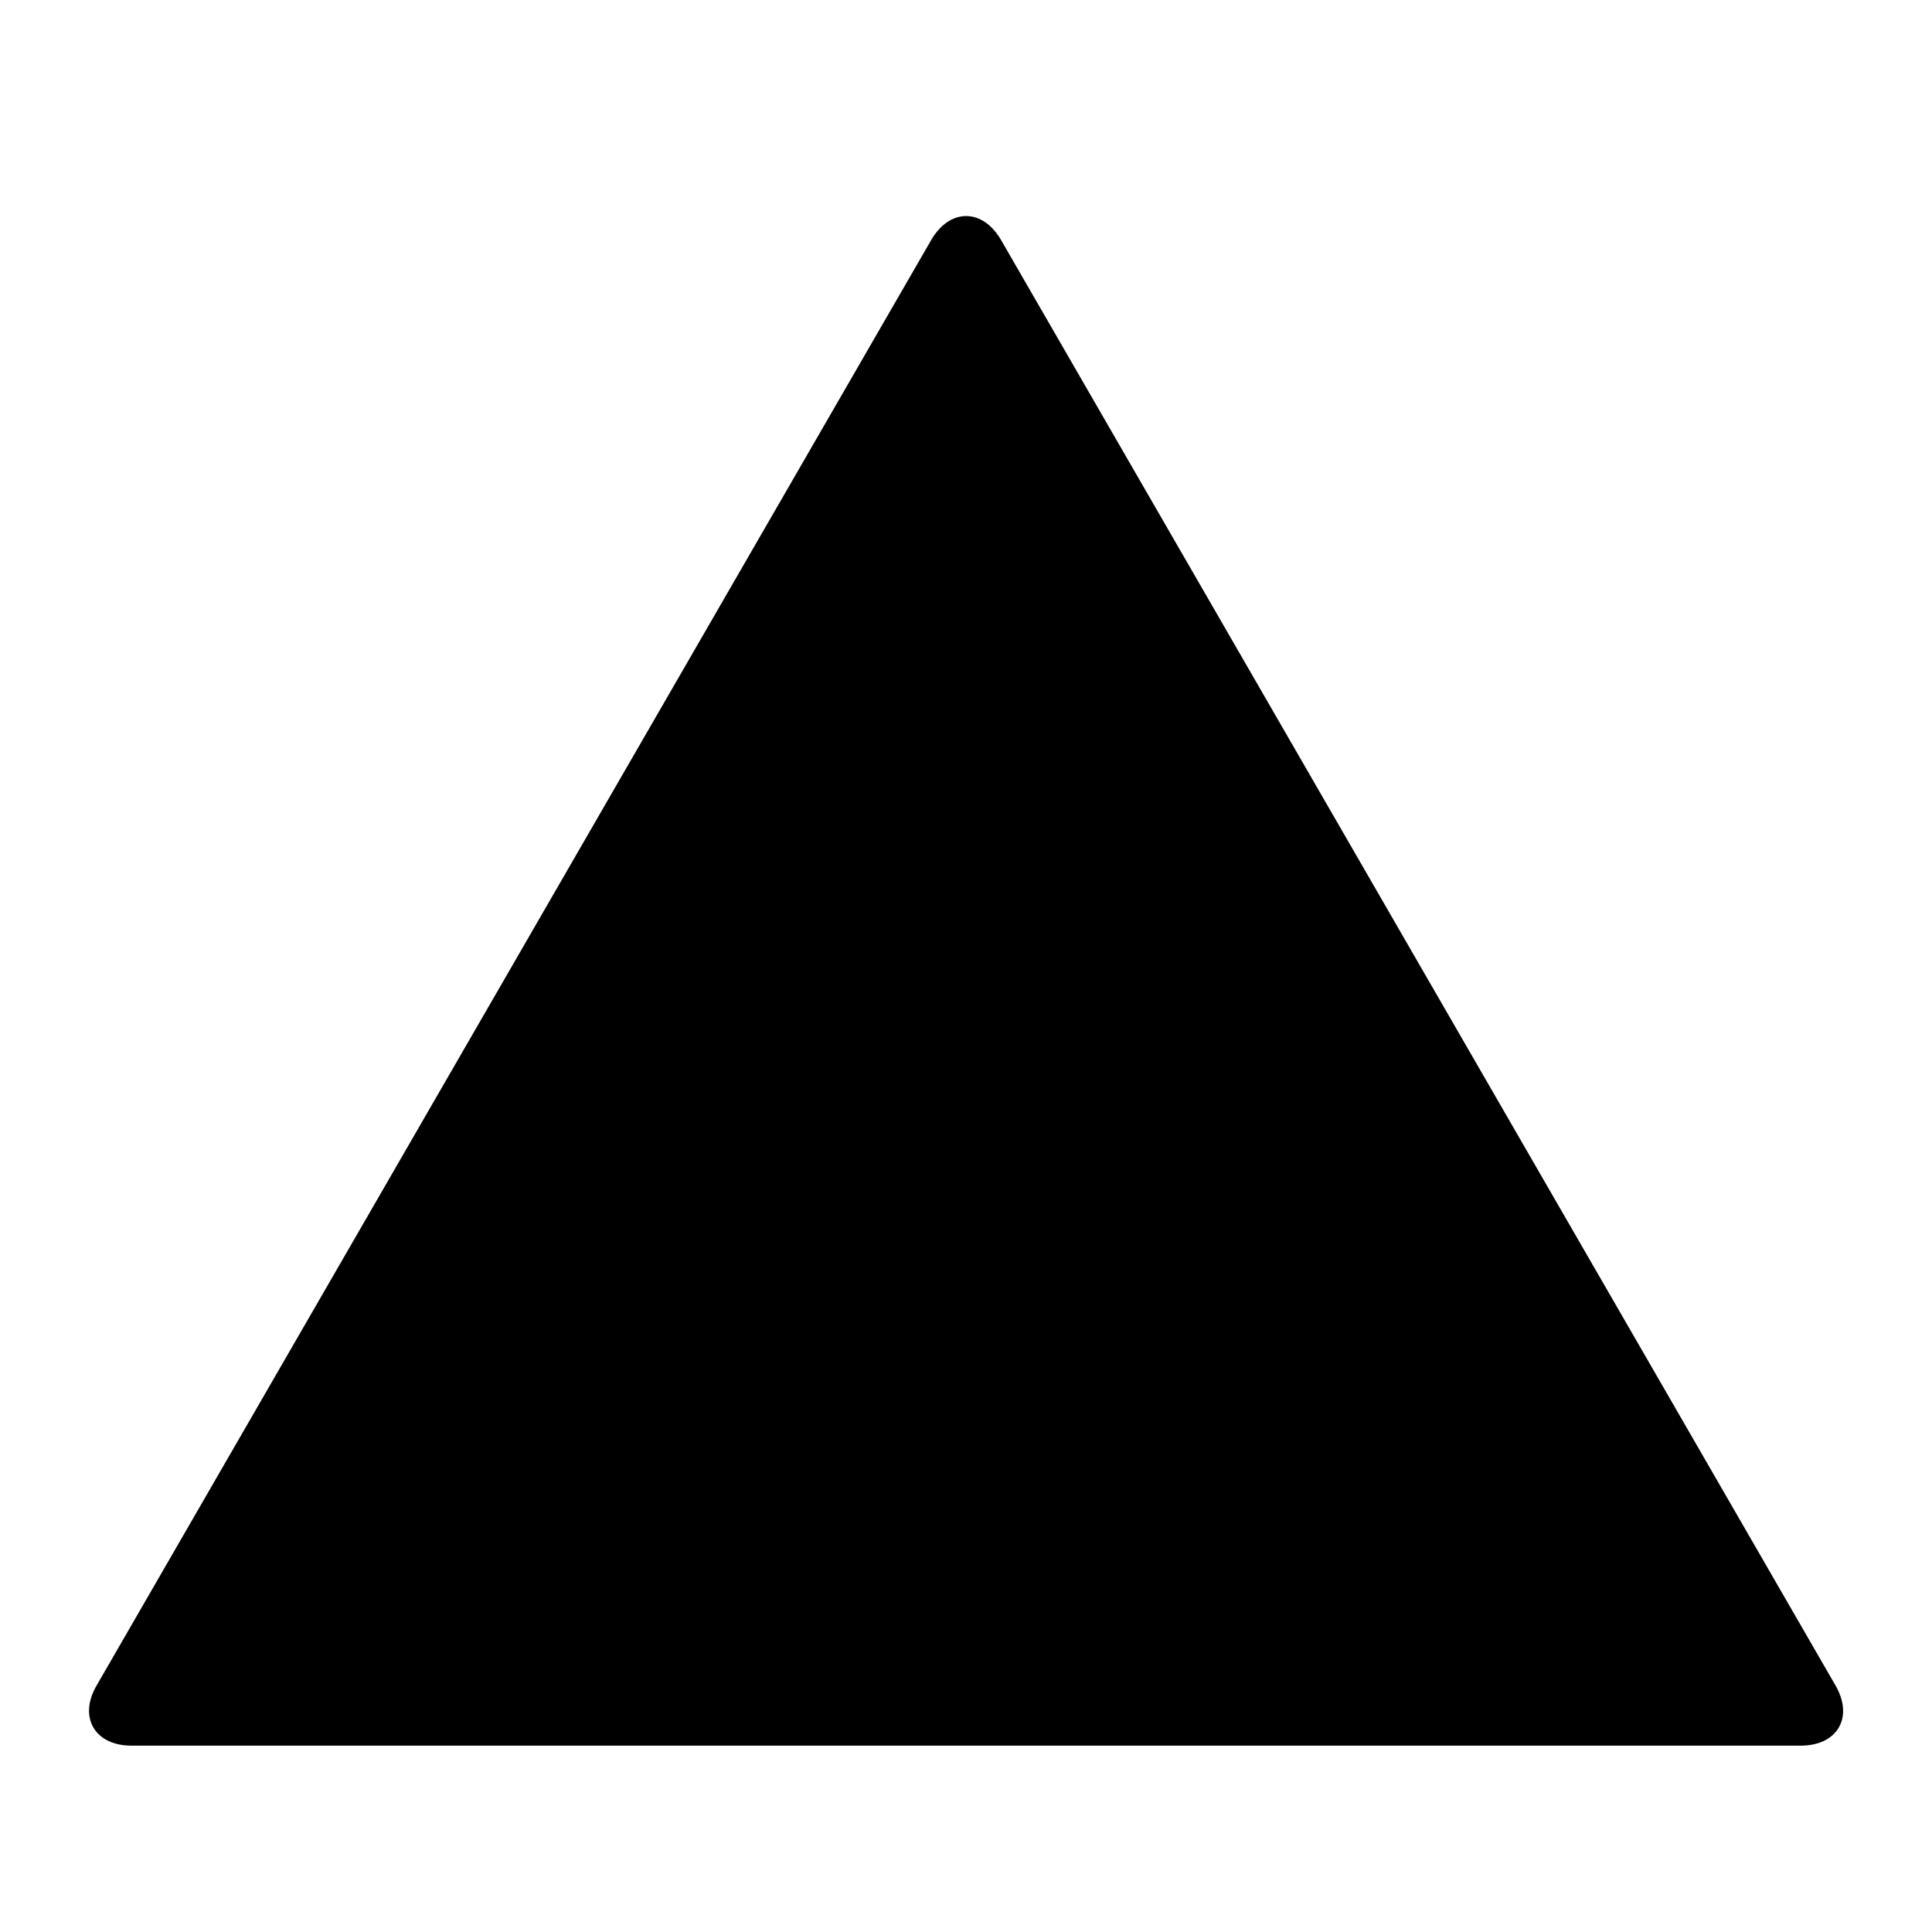
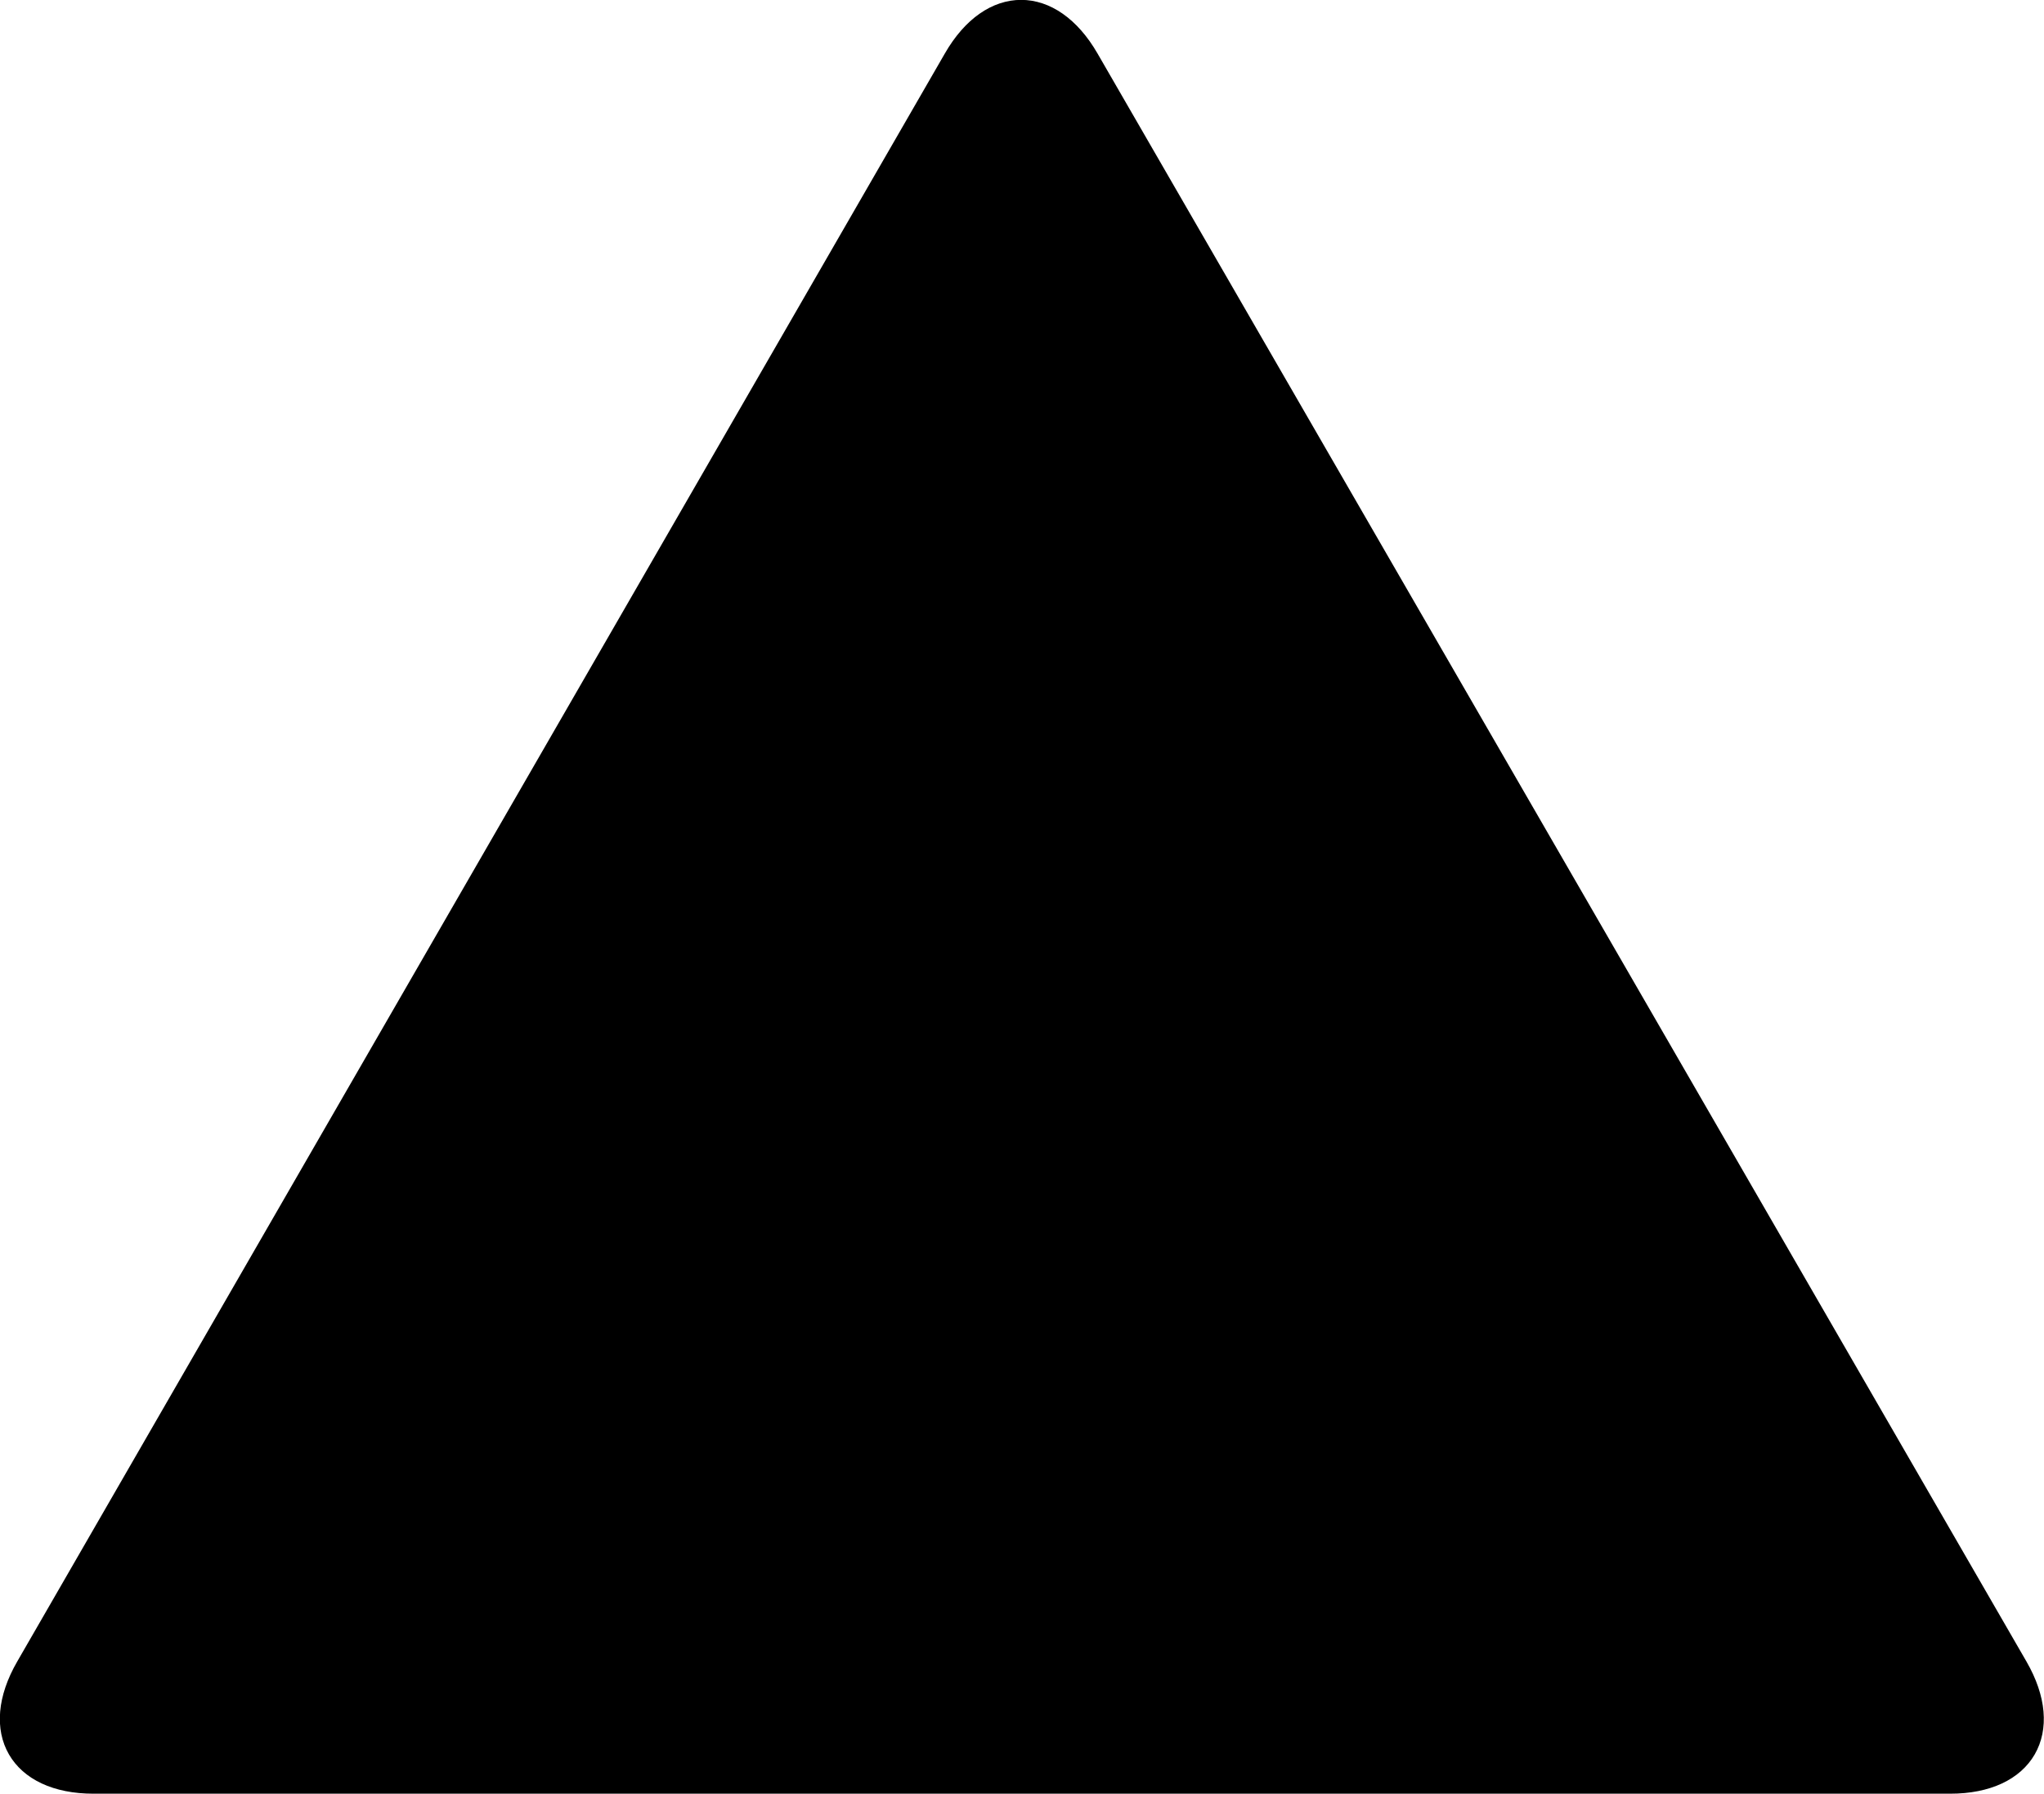
- <svg xmlns="http://www.w3.org/2000/svg" id="Livello_1" data-name="Livello 1" viewBox="0 0 141.73 141.73">
+ <svg xmlns="http://www.w3.org/2000/svg" id="Livello_1" data-name="Livello 1" viewBox="0 0 125.42 110.06">
  <defs>
    <style>.cls-1{fill:none;stroke:#000;stroke-miterlimit:10;}</style>
  </defs>
-   <path d="M7.53,123.88c-1.17,2-.21,3.68,2.13,3.68H132.08c2.34,0,3.3-1.66,2.13-3.68L73,17.85c-1.17-2-3.08-2-4.25,0Z" />
-   <path class="cls-1" d="M7.53,123.88c-1.17,2-.21,3.68,2.13,3.68H132.08c2.34,0,3.3-1.66,2.13-3.68L73,17.85c-1.17-2-3.08-2-4.25,0Z" />
+   <path d="M9.65,120.19c-2.34,4.05-.43,7.36,4.25,7.36H127.82c4.68,0,6.59-3.31,4.25-7.36l-57-98.66c-2.34-4.05-6.17-4.05-8.5,0Z" transform="translate(-8.16 -18)" />
+   <path class="cls-1" d="M9.65,120.19c-2.34,4.05-.43,7.36,4.25,7.36H127.82c4.68,0,6.59-3.31,4.25-7.36l-57-98.66c-2.34-4.05-6.17-4.05-8.5,0Z" transform="translate(-8.16 -18)" />
</svg>
